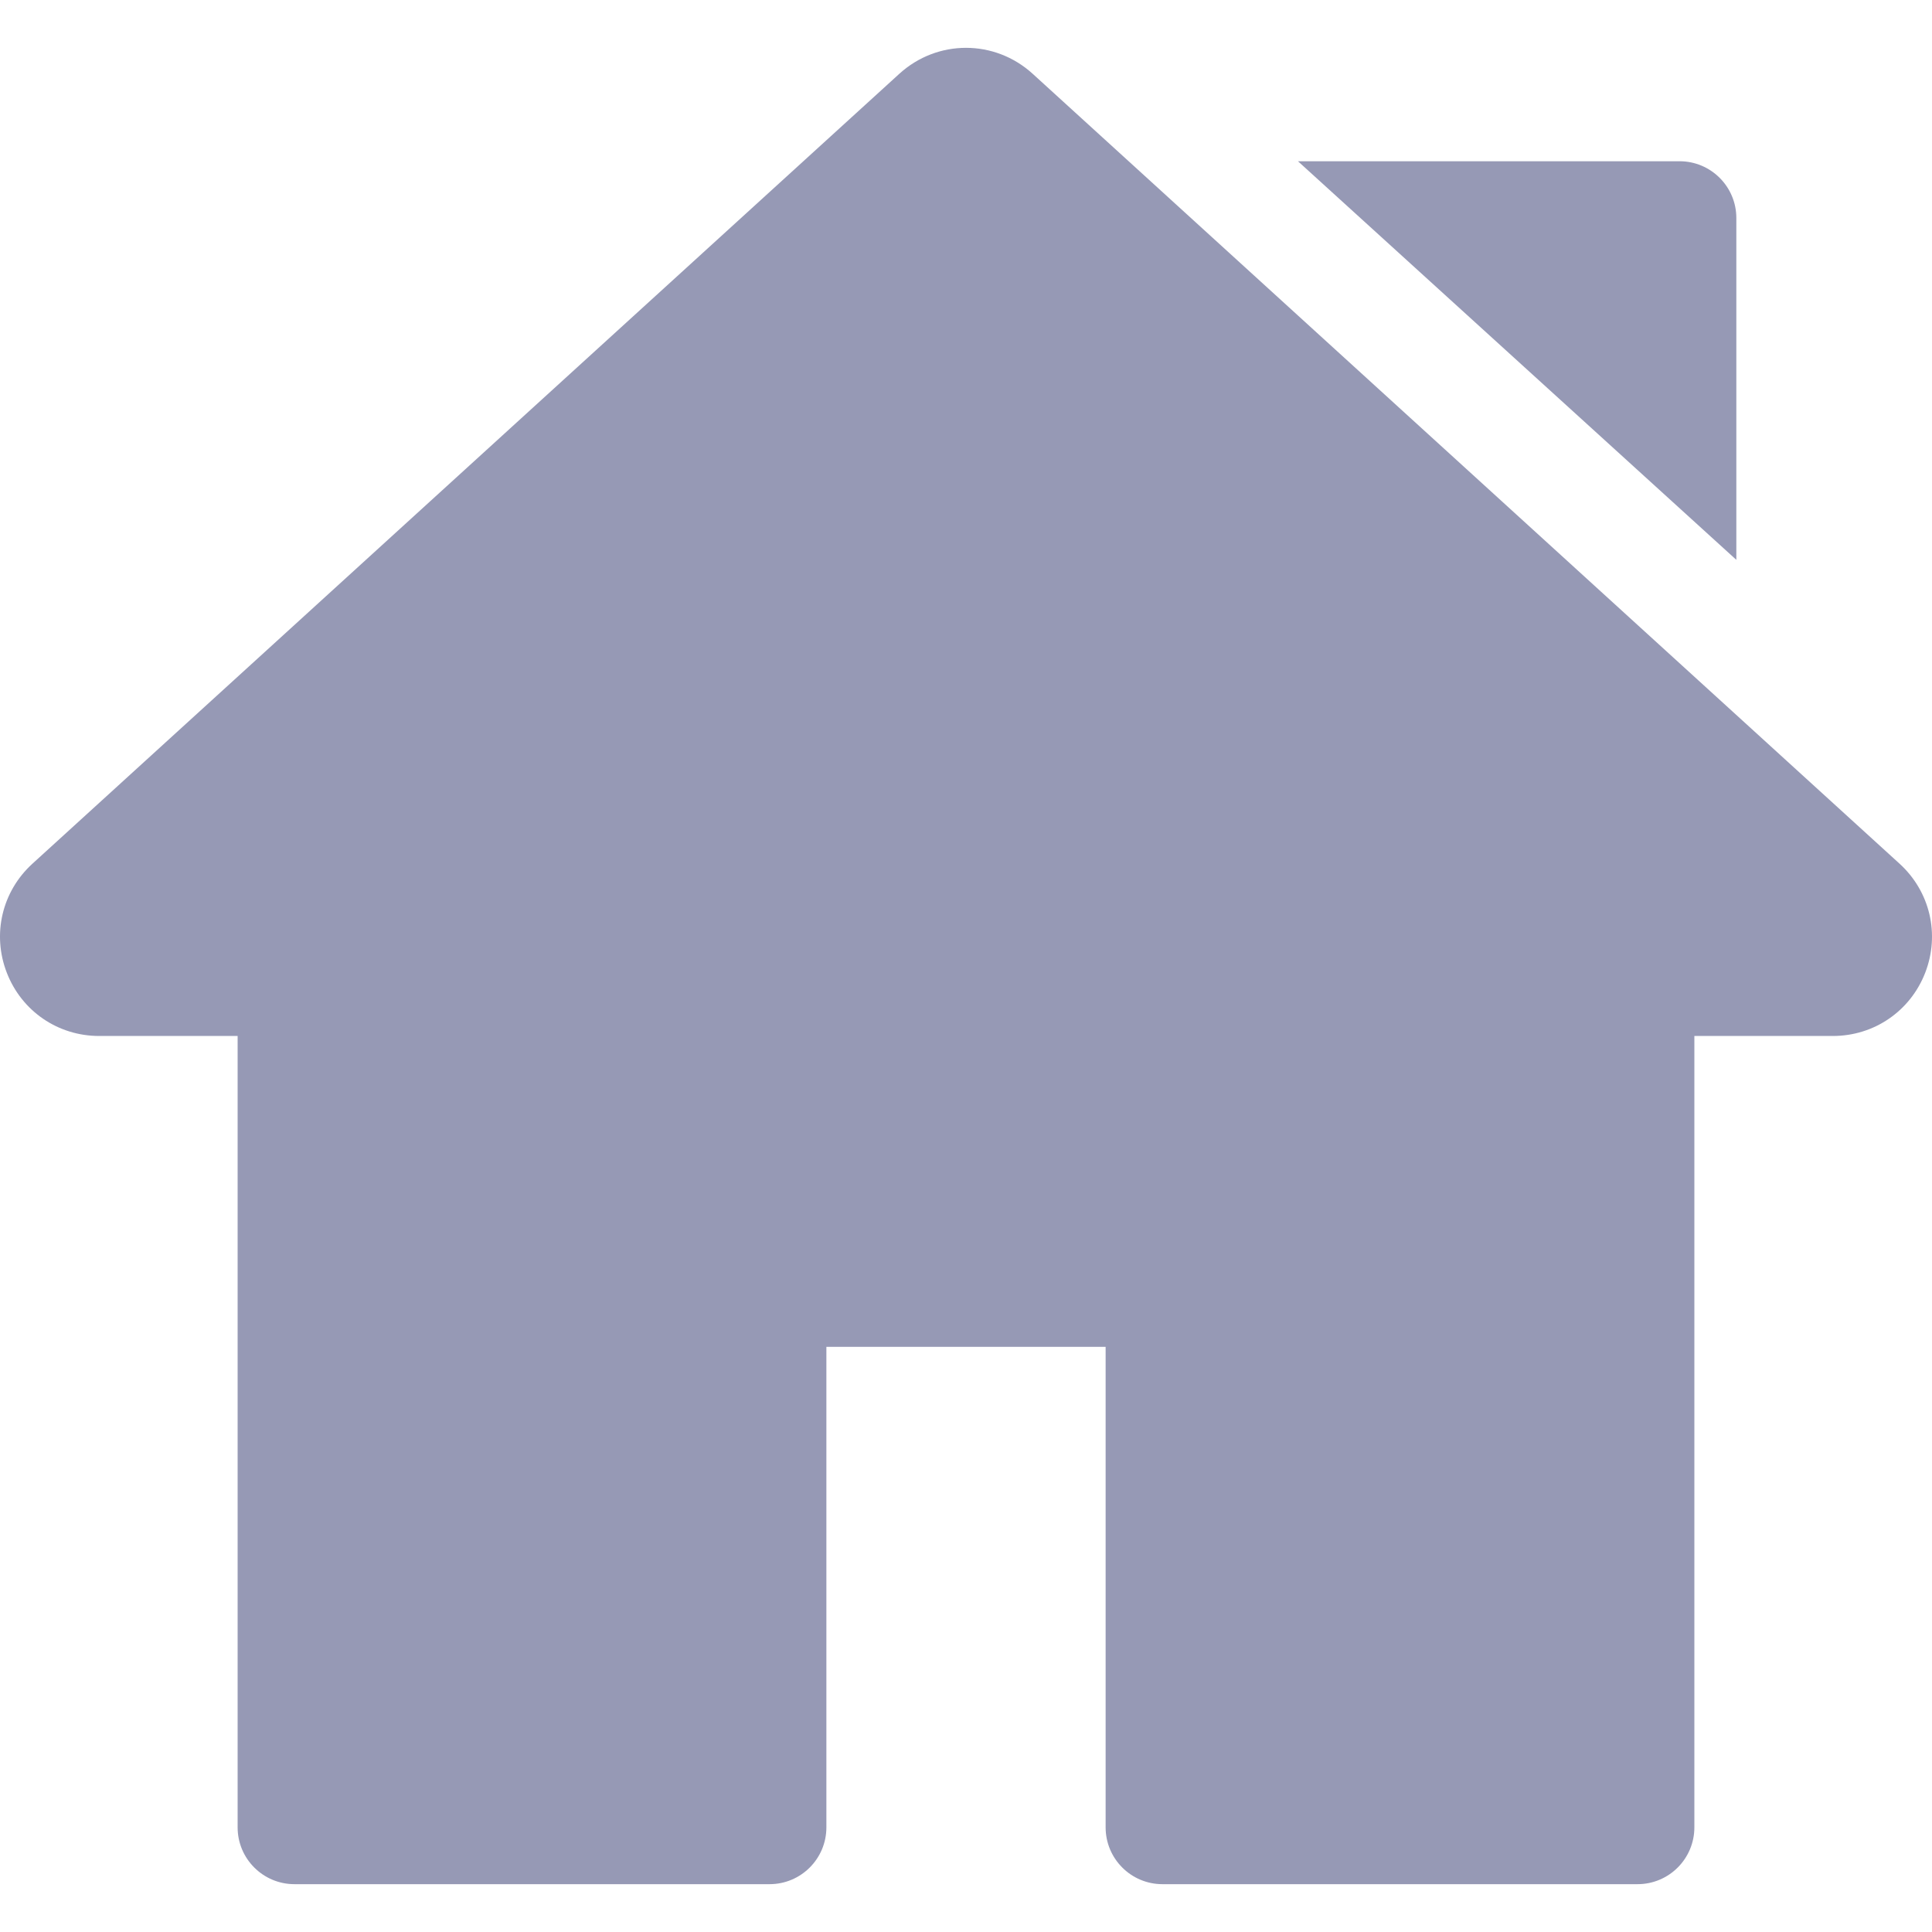
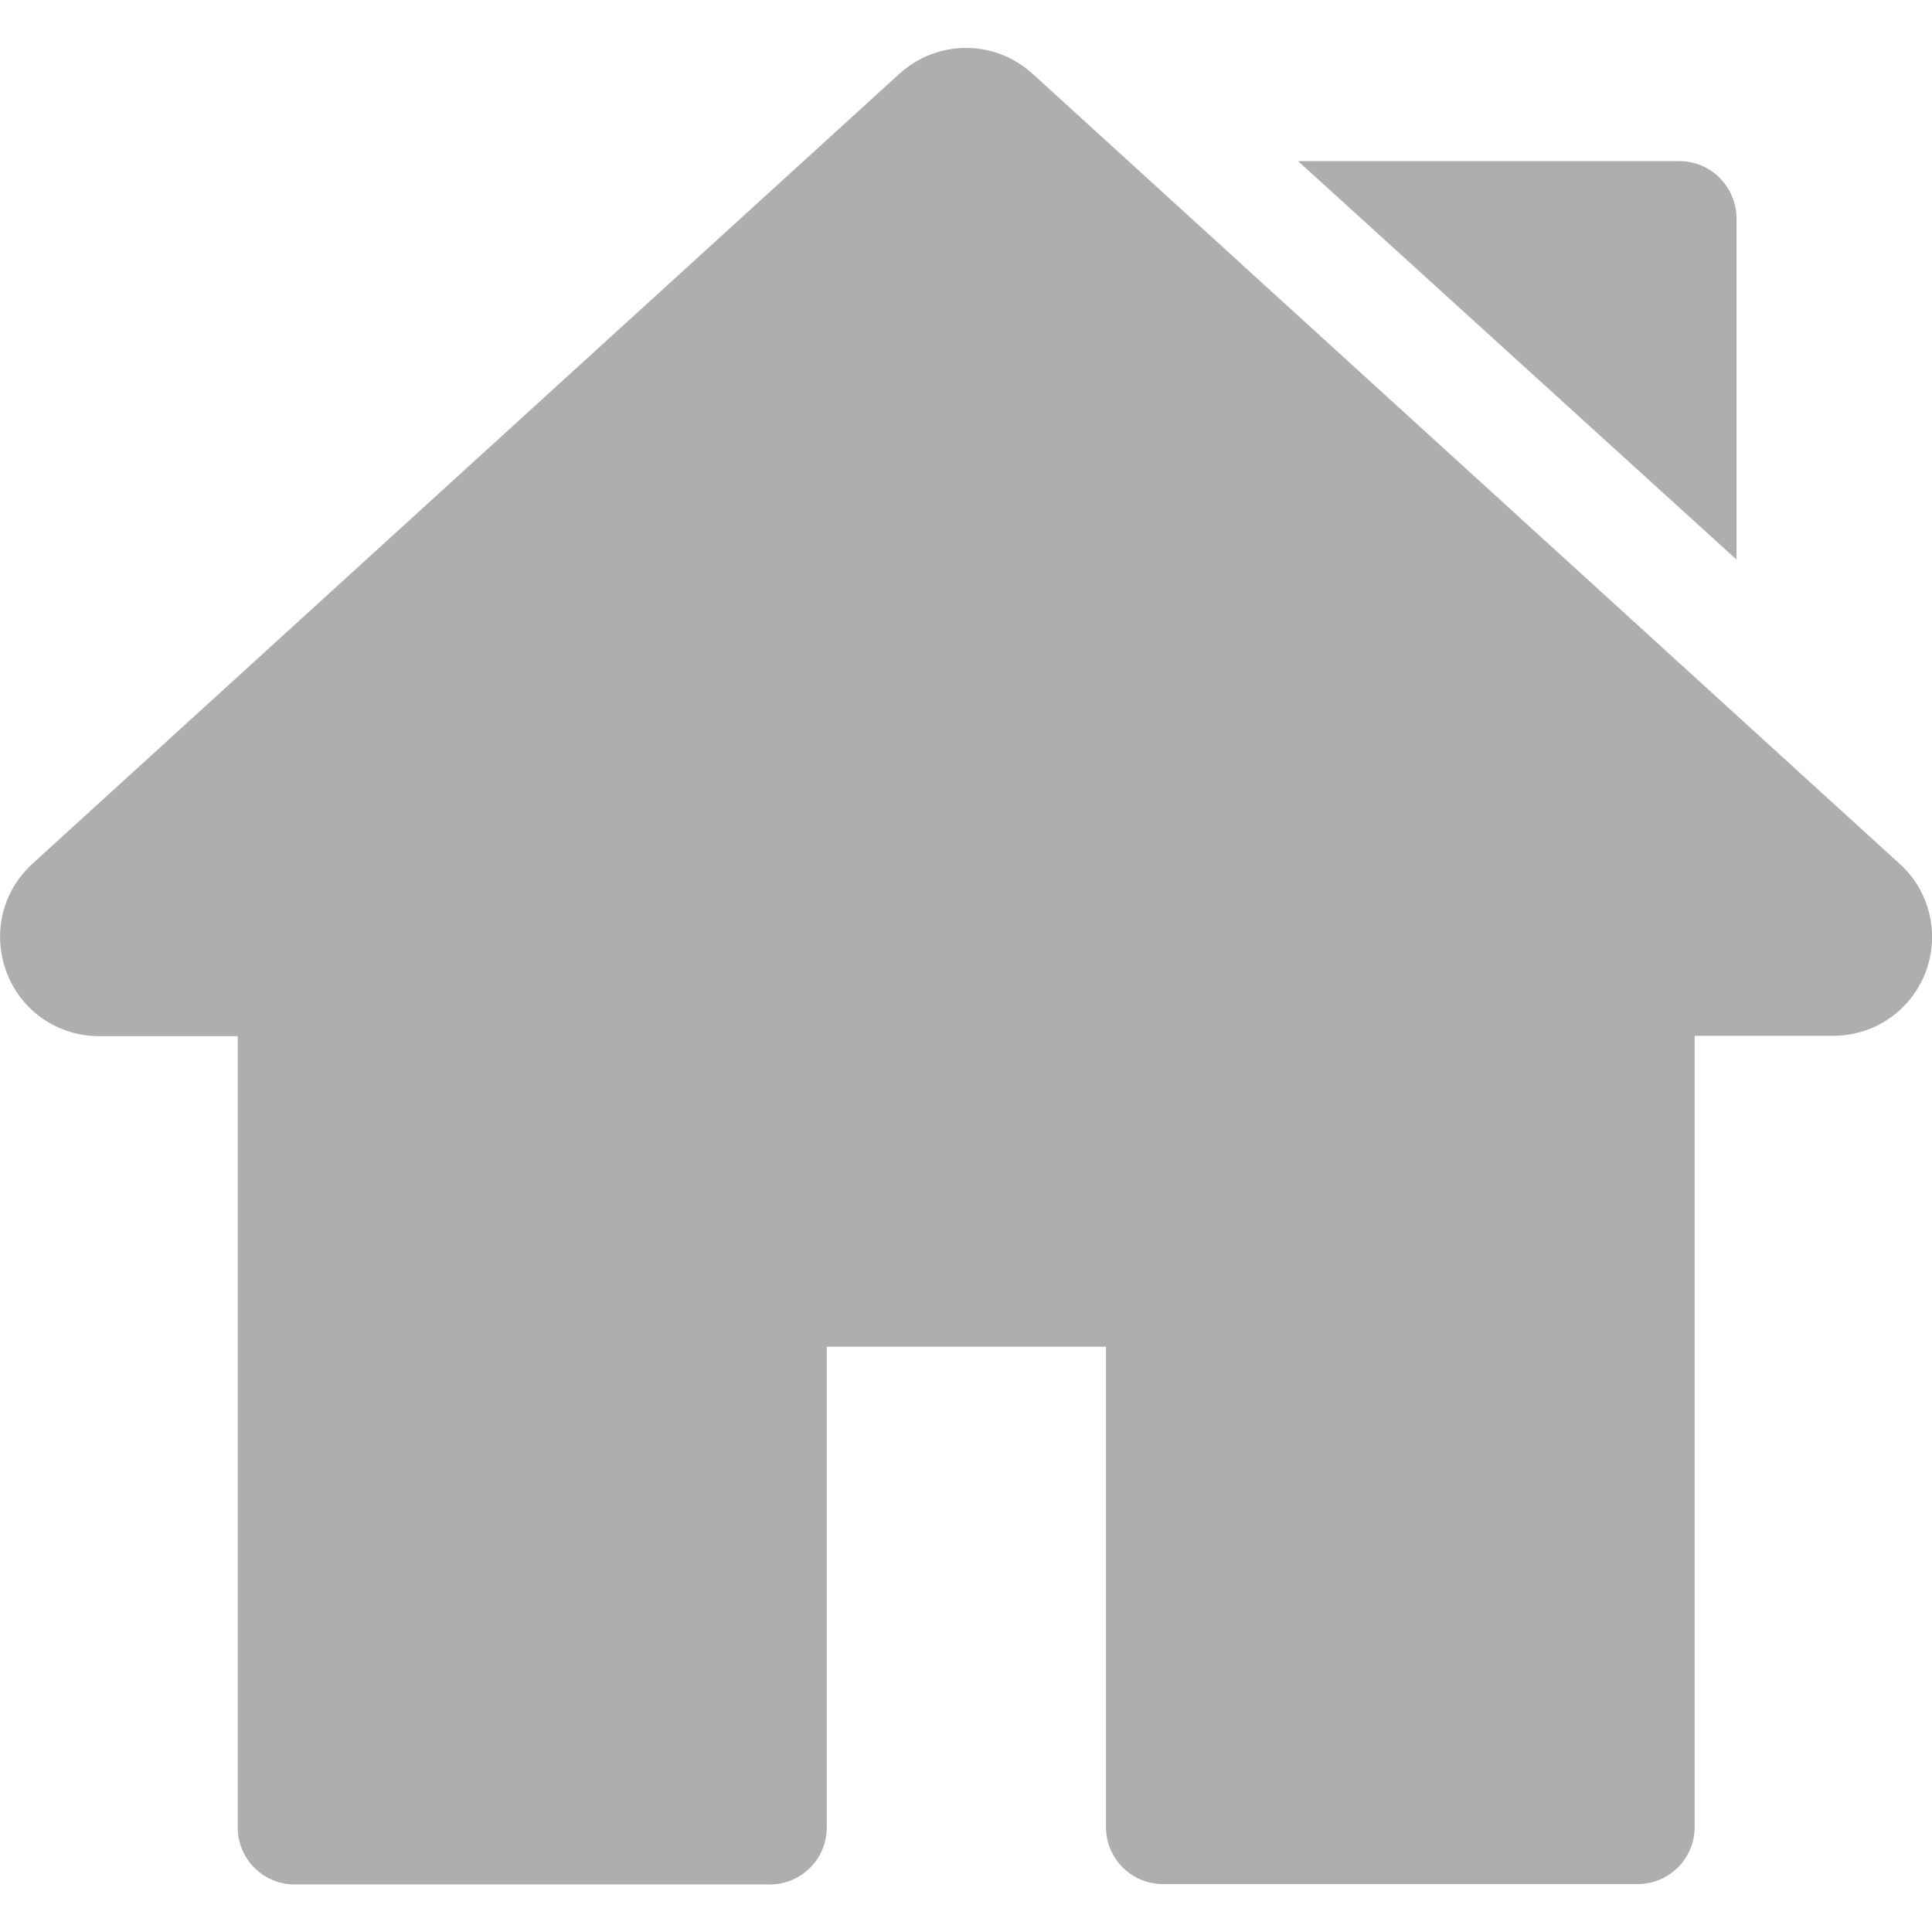
- <svg xmlns="http://www.w3.org/2000/svg" version="1.1" id="Capa_1" x="0px" y="0px" viewBox="0 0 512.001 512.001" style="enable-background:new 0 0 512.001 512.001;" xml:space="preserve" width="512px" height="512px">
+ <svg xmlns="http://www.w3.org/2000/svg" version="1.1" id="Capa_1" x="0px" y="0px" viewBox="0 0 512 512" style="enable-background:new 0 0 512 512;" xml:space="preserve">
+   <style type="text/css">
+ 	.st0{fill:#AEAEAF;}
+ </style>
  <g>
    <g>
-       <path d="M503.402,228.885L273.684,19.567c-10.083-9.189-25.288-9.188-35.367-0.001L8.598,228.886    c-8.077,7.36-10.745,18.7-6.799,28.889c3.947,10.189,13.557,16.772,24.484,16.772h36.69v209.721    c0,8.315,6.742,15.057,15.057,15.057h125.914c8.315,0,15.057-6.741,15.057-15.057V356.932h74.002v127.337    c0,8.315,6.742,15.057,15.057,15.057h125.908c8.315,0,15.057-6.741,15.057-15.057V274.547h36.697    c10.926,0,20.537-6.584,24.484-16.772C514.147,247.585,511.479,236.246,503.402,228.885z" fill="#9699B5" />
+       <path class="st0" d="M503.4,228.9L273.7,19.6c-10.1-9.2-25.3-9.2-35.4,0L8.6,228.9c-8.1,7.4-10.7,18.7-6.8,28.9    c3.9,10.2,13.6,16.8,24.5,16.8H63v209.7c0,8.3,6.7,15.1,15.1,15.1h125.9c8.3,0,15.1-6.7,15.1-15.1V356.9h74v127.3    c0,8.3,6.7,15.1,15.1,15.1H434c8.3,0,15.1-6.7,15.1-15.1V274.5h36.7c10.9,0,20.5-6.6,24.5-16.8    C514.1,247.6,511.5,236.2,503.4,228.9z" />
    </g>
  </g>
  <g>
    <g>
-       <path d="M445.092,42.73H343.973l116.176,105.636v-90.58C460.149,49.471,453.408,42.73,445.092,42.73z" fill="#9699B5" />
+       <path class="st0" d="M445.1,42.7H344l116.2,105.6V57.8C460.1,49.5,453.4,42.7,445.1,42.7z" />
    </g>
  </g>
-   <g>
- </g>
-   <g>
- </g>
-   <g>
- </g>
-   <g>
- </g>
-   <g>
- </g>
-   <g>
- </g>
-   <g>
- </g>
-   <g>
- </g>
-   <g>
- </g>
-   <g>
- </g>
-   <g>
- </g>
-   <g>
- </g>
-   <g>
- </g>
-   <g>
- </g>
-   <g>
- </g>
</svg>
